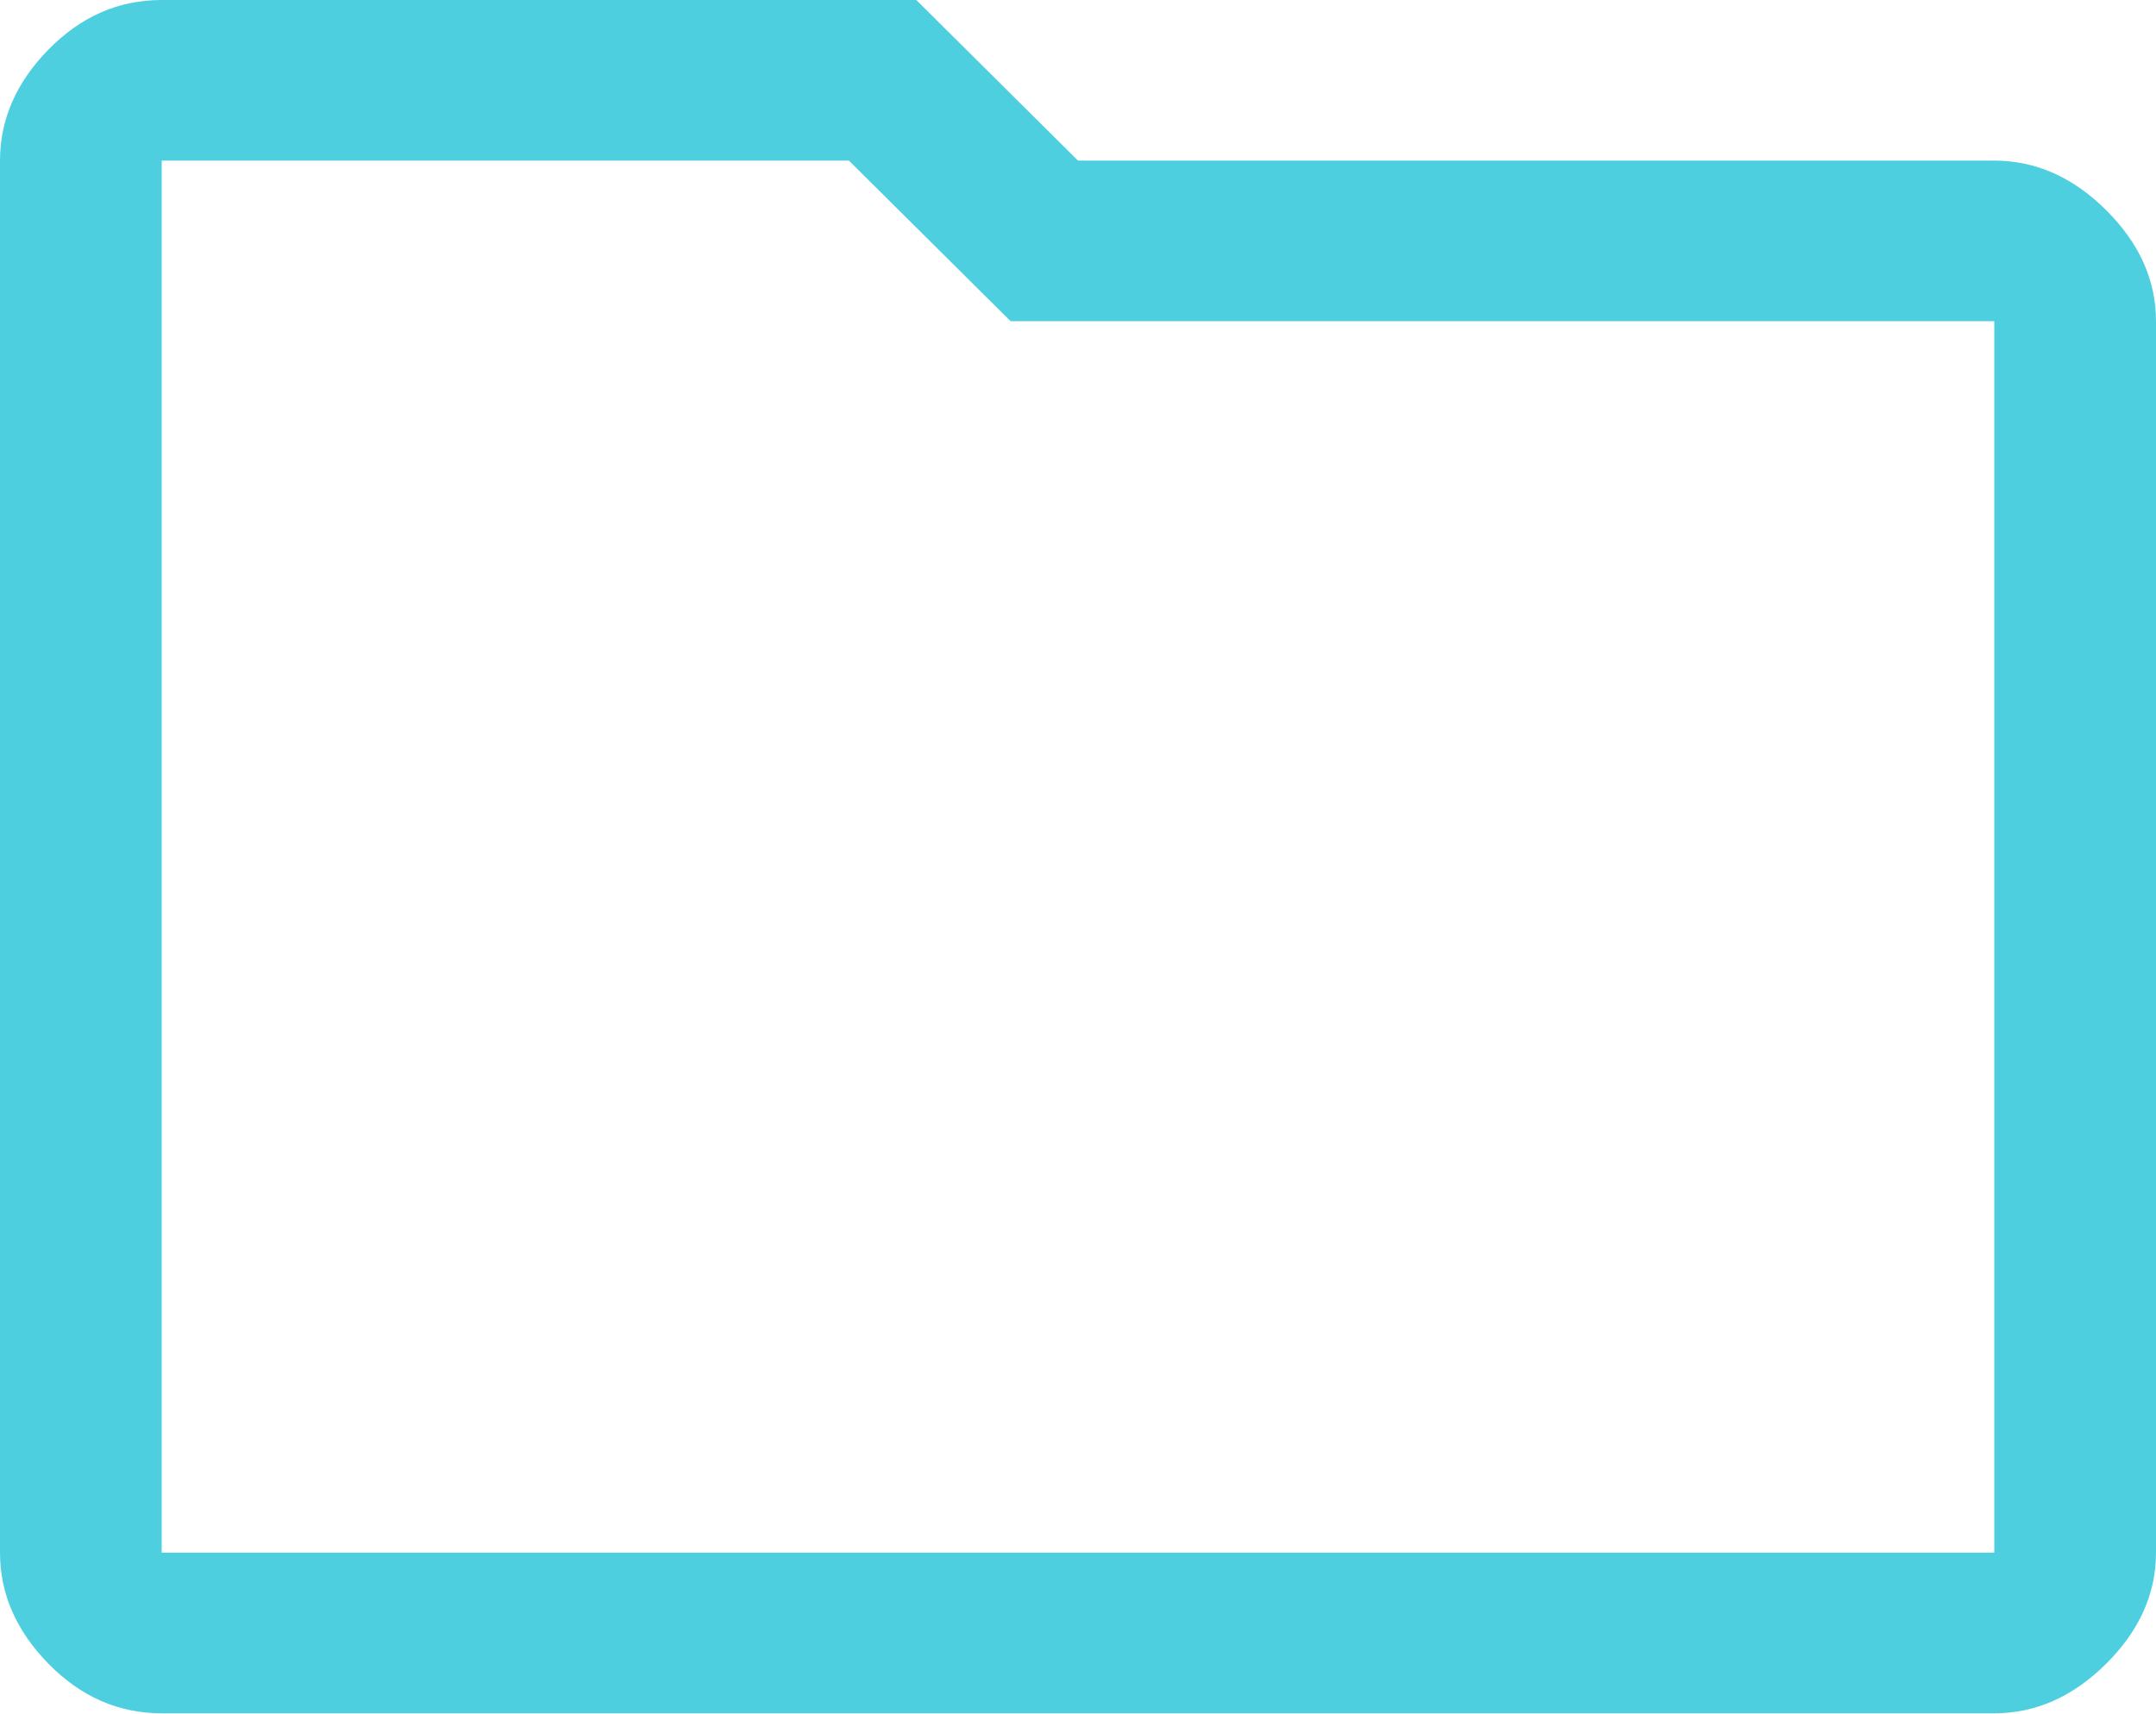
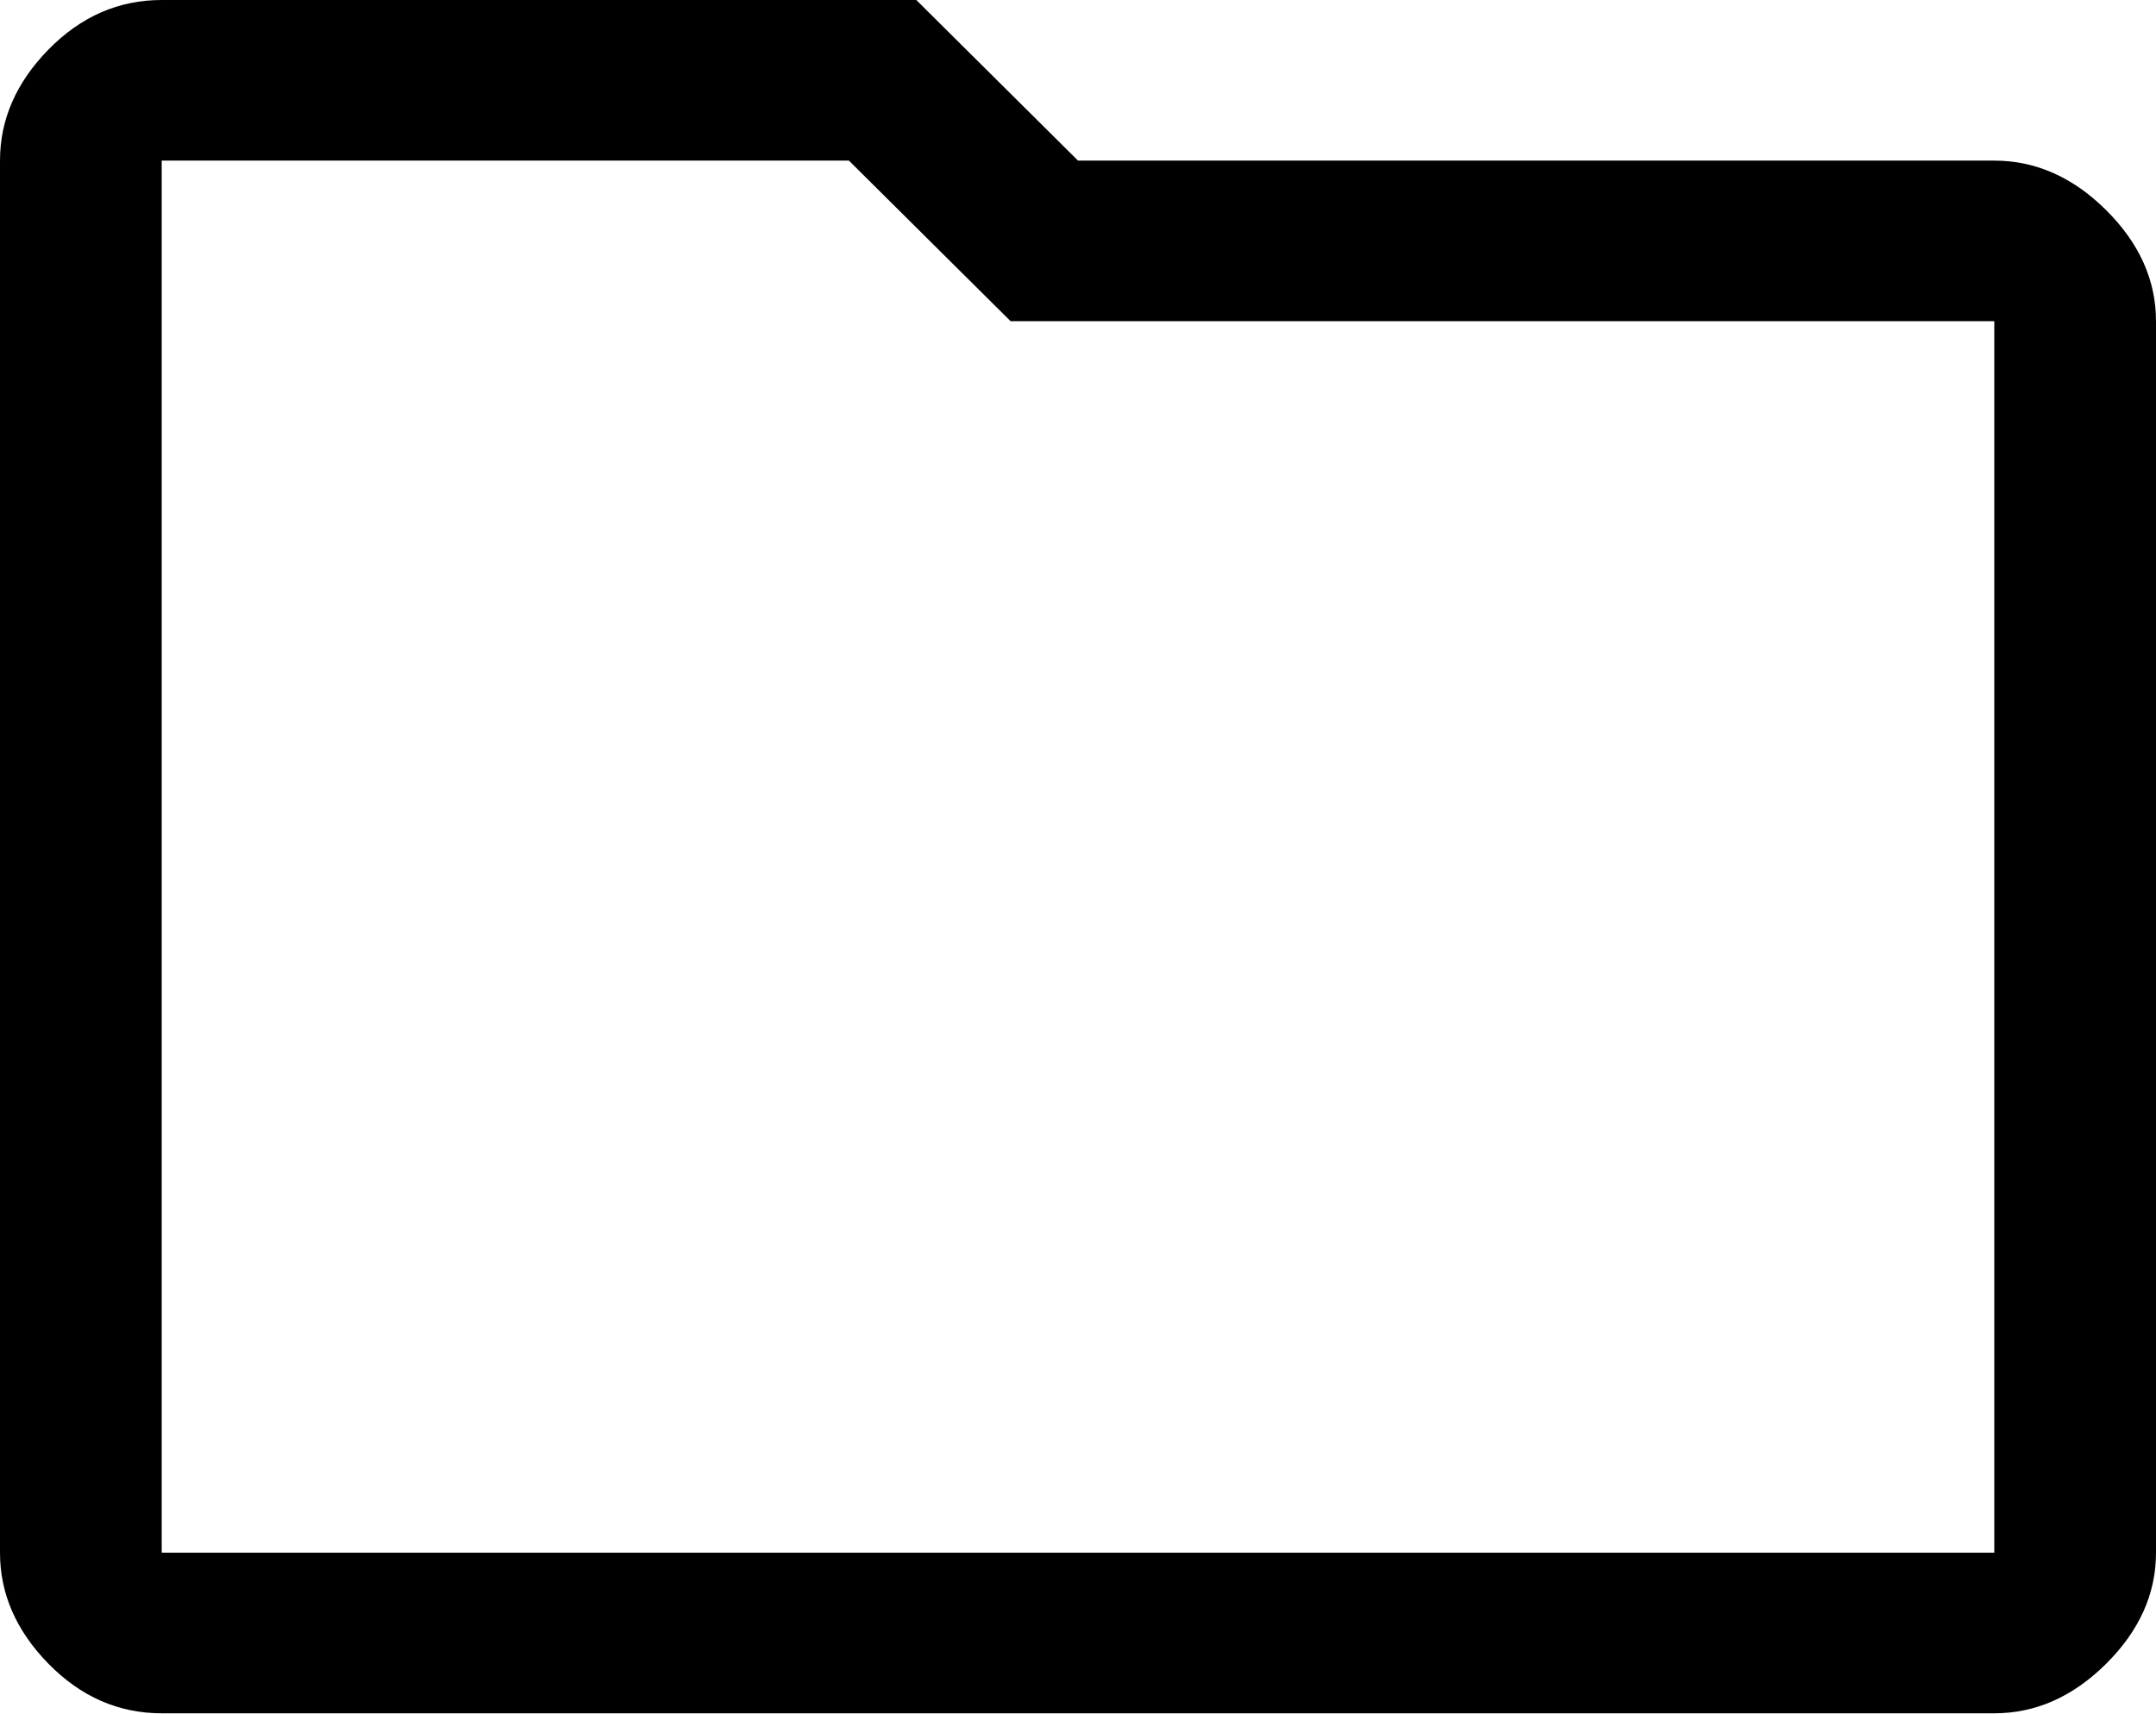
- <svg xmlns="http://www.w3.org/2000/svg" width="39" height="31" viewBox="0 0 39 31" fill="none">
-   <path d="M2.925 31C2.145 31 1.462 30.701 0.877 30.104C0.292 29.506 0 28.837 0 28.094V2.906C0 2.164 0.292 1.493 0.877 0.896C1.462 0.299 2.145 0 2.925 0H16.575L19.5 2.906H36.075C36.822 2.906 37.497 3.205 38.098 3.802C38.699 4.4 39 5.07 39 5.812V28.094C39 28.837 38.699 29.506 38.098 30.104C37.497 30.701 36.822 31 36.075 31H2.925ZM2.925 2.906V28.094H36.075V5.812H18.281L15.356 2.906H2.925ZM2.925 2.906V28.094V2.906Z" fill="#4DCFE0" />
+ <svg xmlns="http://www.w3.org/2000/svg" viewBox="0 0 39 31" fill="none">
+   <path d="M2.925 31C2.145 31 1.462 30.701 0.877 30.104C0.292 29.506 0 28.837 0 28.094V2.906C0 2.164 0.292 1.493 0.877 0.896C1.462 0.299 2.145 0 2.925 0H16.575L19.5 2.906H36.075C36.822 2.906 37.497 3.205 38.098 3.802C38.699 4.4 39 5.07 39 5.812V28.094C39 28.837 38.699 29.506 38.098 30.104C37.497 30.701 36.822 31 36.075 31H2.925ZM2.925 2.906V28.094H36.075V5.812H18.281L15.356 2.906H2.925ZM2.925 2.906V28.094V2.906Z" fill="currentColor" />
</svg>
